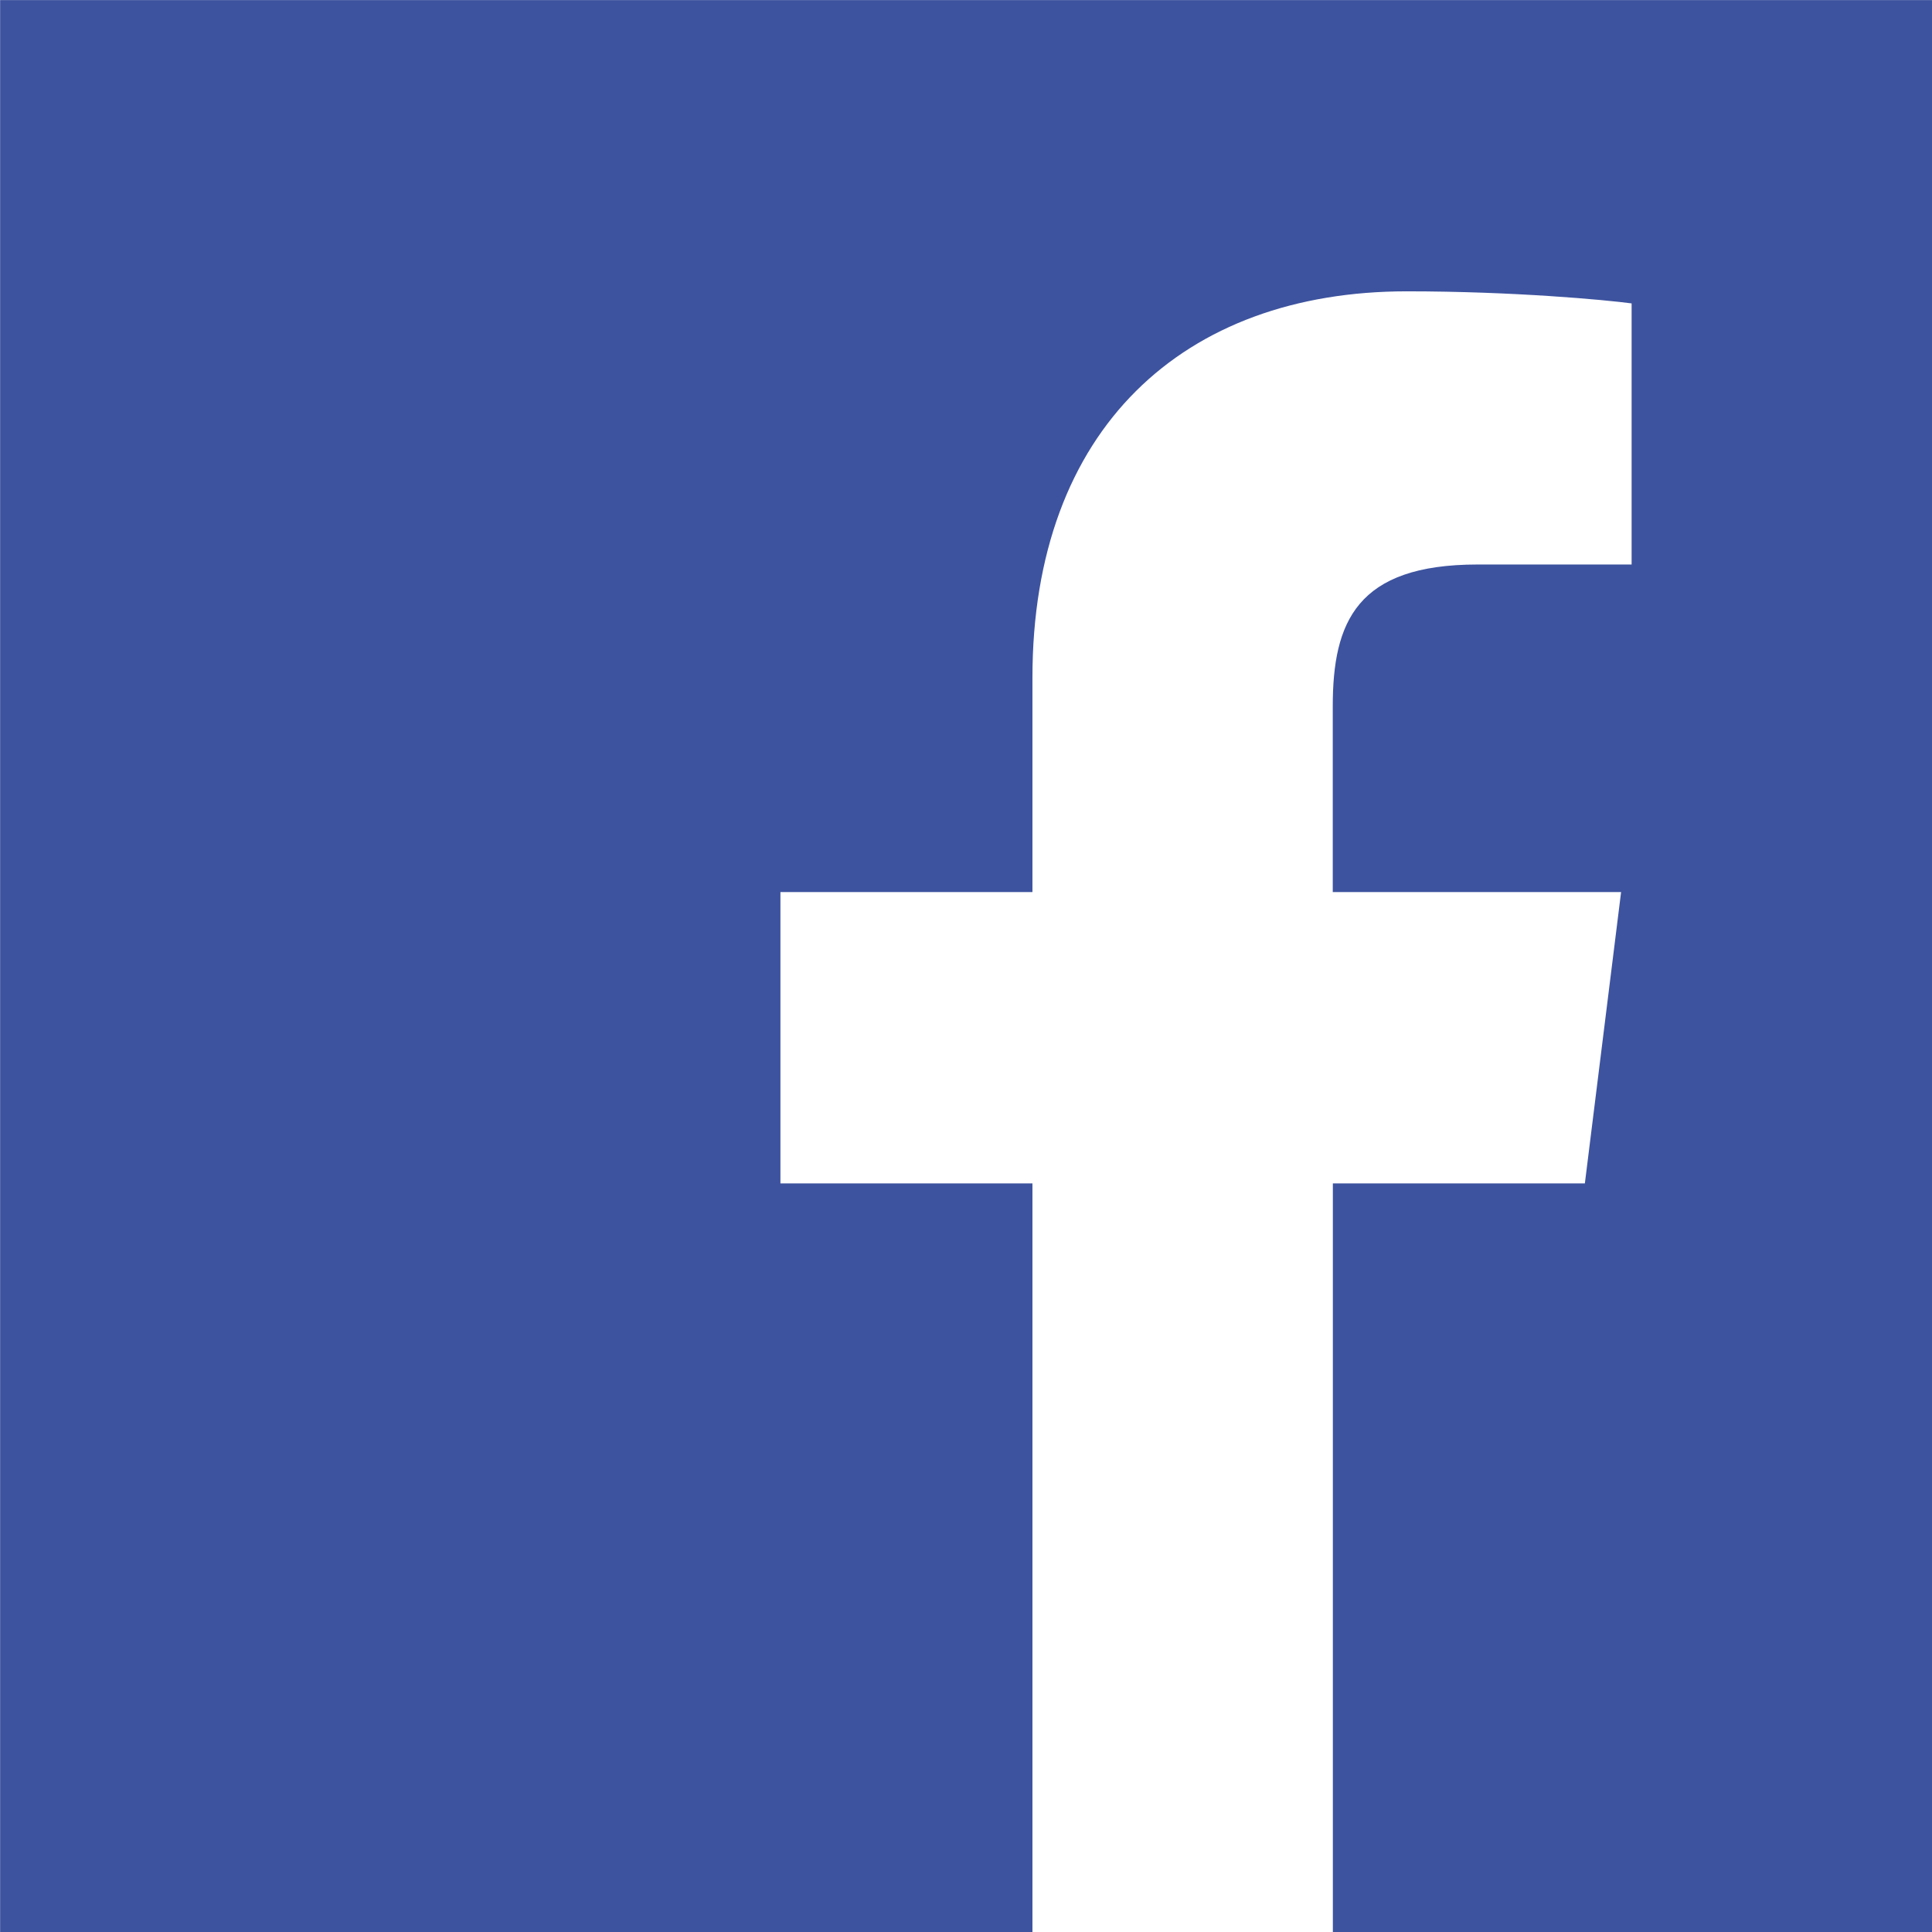
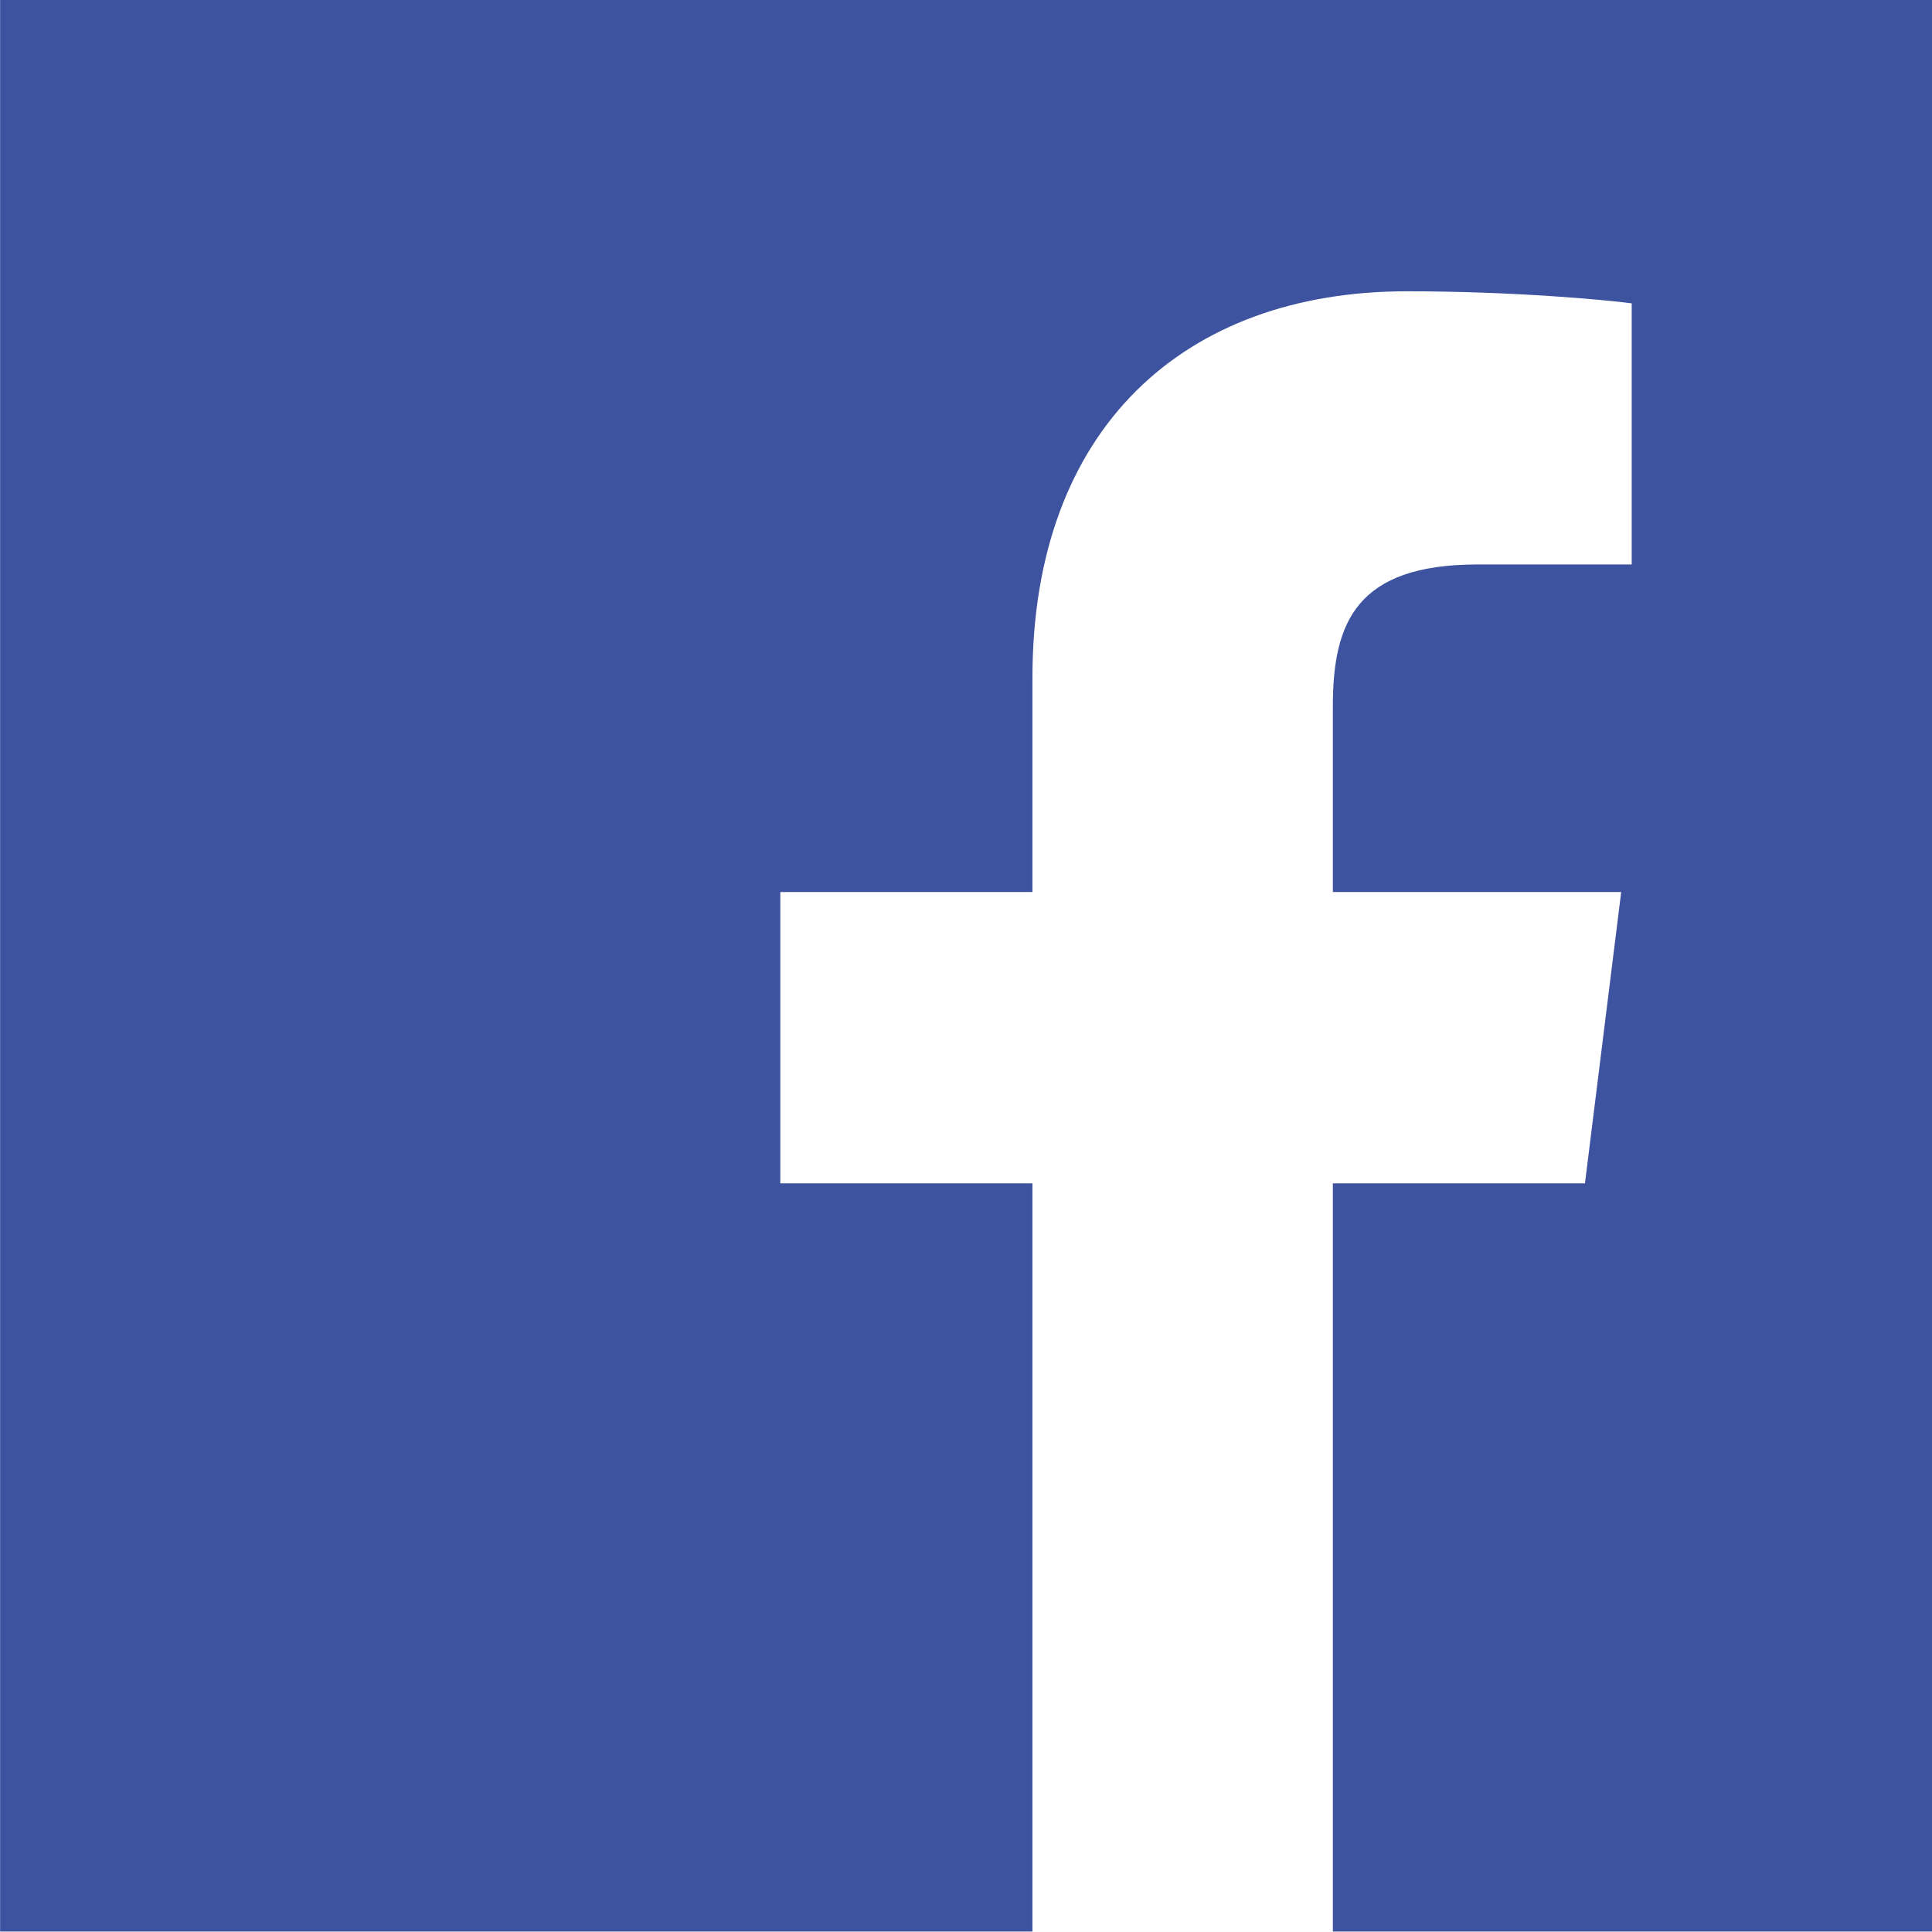
- <svg xmlns="http://www.w3.org/2000/svg" width="40" height="40" id="svg4676" version="1.1">
-   <defs id="defs4678" />
-   <g id="layer1" transform="translate(0,-1012.362)">
-     <g transform="matrix(1.99991,0,0,1.99991,528.2567,-2164.923)" id="g4934-3">
-       <rect style="fill:#3d539f;fill-opacity:1;stroke:none" id="rect4936-4" width="20" height="20" x="-264.139" y="1588.715" />
-       <path style="fill:#ffffff;fill-opacity:1;stroke:none" d="m -249.577,1591.73 c -2.305,0 -3.875,1.417 -3.875,4 l 0,2.219 -2.609,0 0,3.016 2.609,0 0,7.75 3.11,0 0,-7.75 2.609,0 0.375,-3.016 -2.985,0 0,-1.922 c 0,-0.874 0.247,-1.469 1.5,-1.469 l 1.594,0 0,-2.703 c -0.277,-0.037 -1.224,-0.125 -2.328,-0.125 z" id="path3017" />
-     </g>
+ <svg xmlns="http://www.w3.org/2000/svg" viewBox="0 0 40 40">
+   <g transform="matrix(1.99991 0 0 1.99991 528.2567 -3177.286)">
+     <path fill="#3d539f" d="m-264.139,1588.71h20v20h-20z" />
+     <path fill="#fff" d="m-249.577,1591.73c-2.304,0-3.875,1.417-3.875,4v2.219h-2.61v3.016h2.61v7.75h3.11v-7.75h2.61l.375-3.016h-2.985v-1.922c0-.874 .247-1.469 1.5-1.469h1.594v-2.703c-.277-.037-1.224-.125-2.328-.125z" />
  </g>
</svg>
